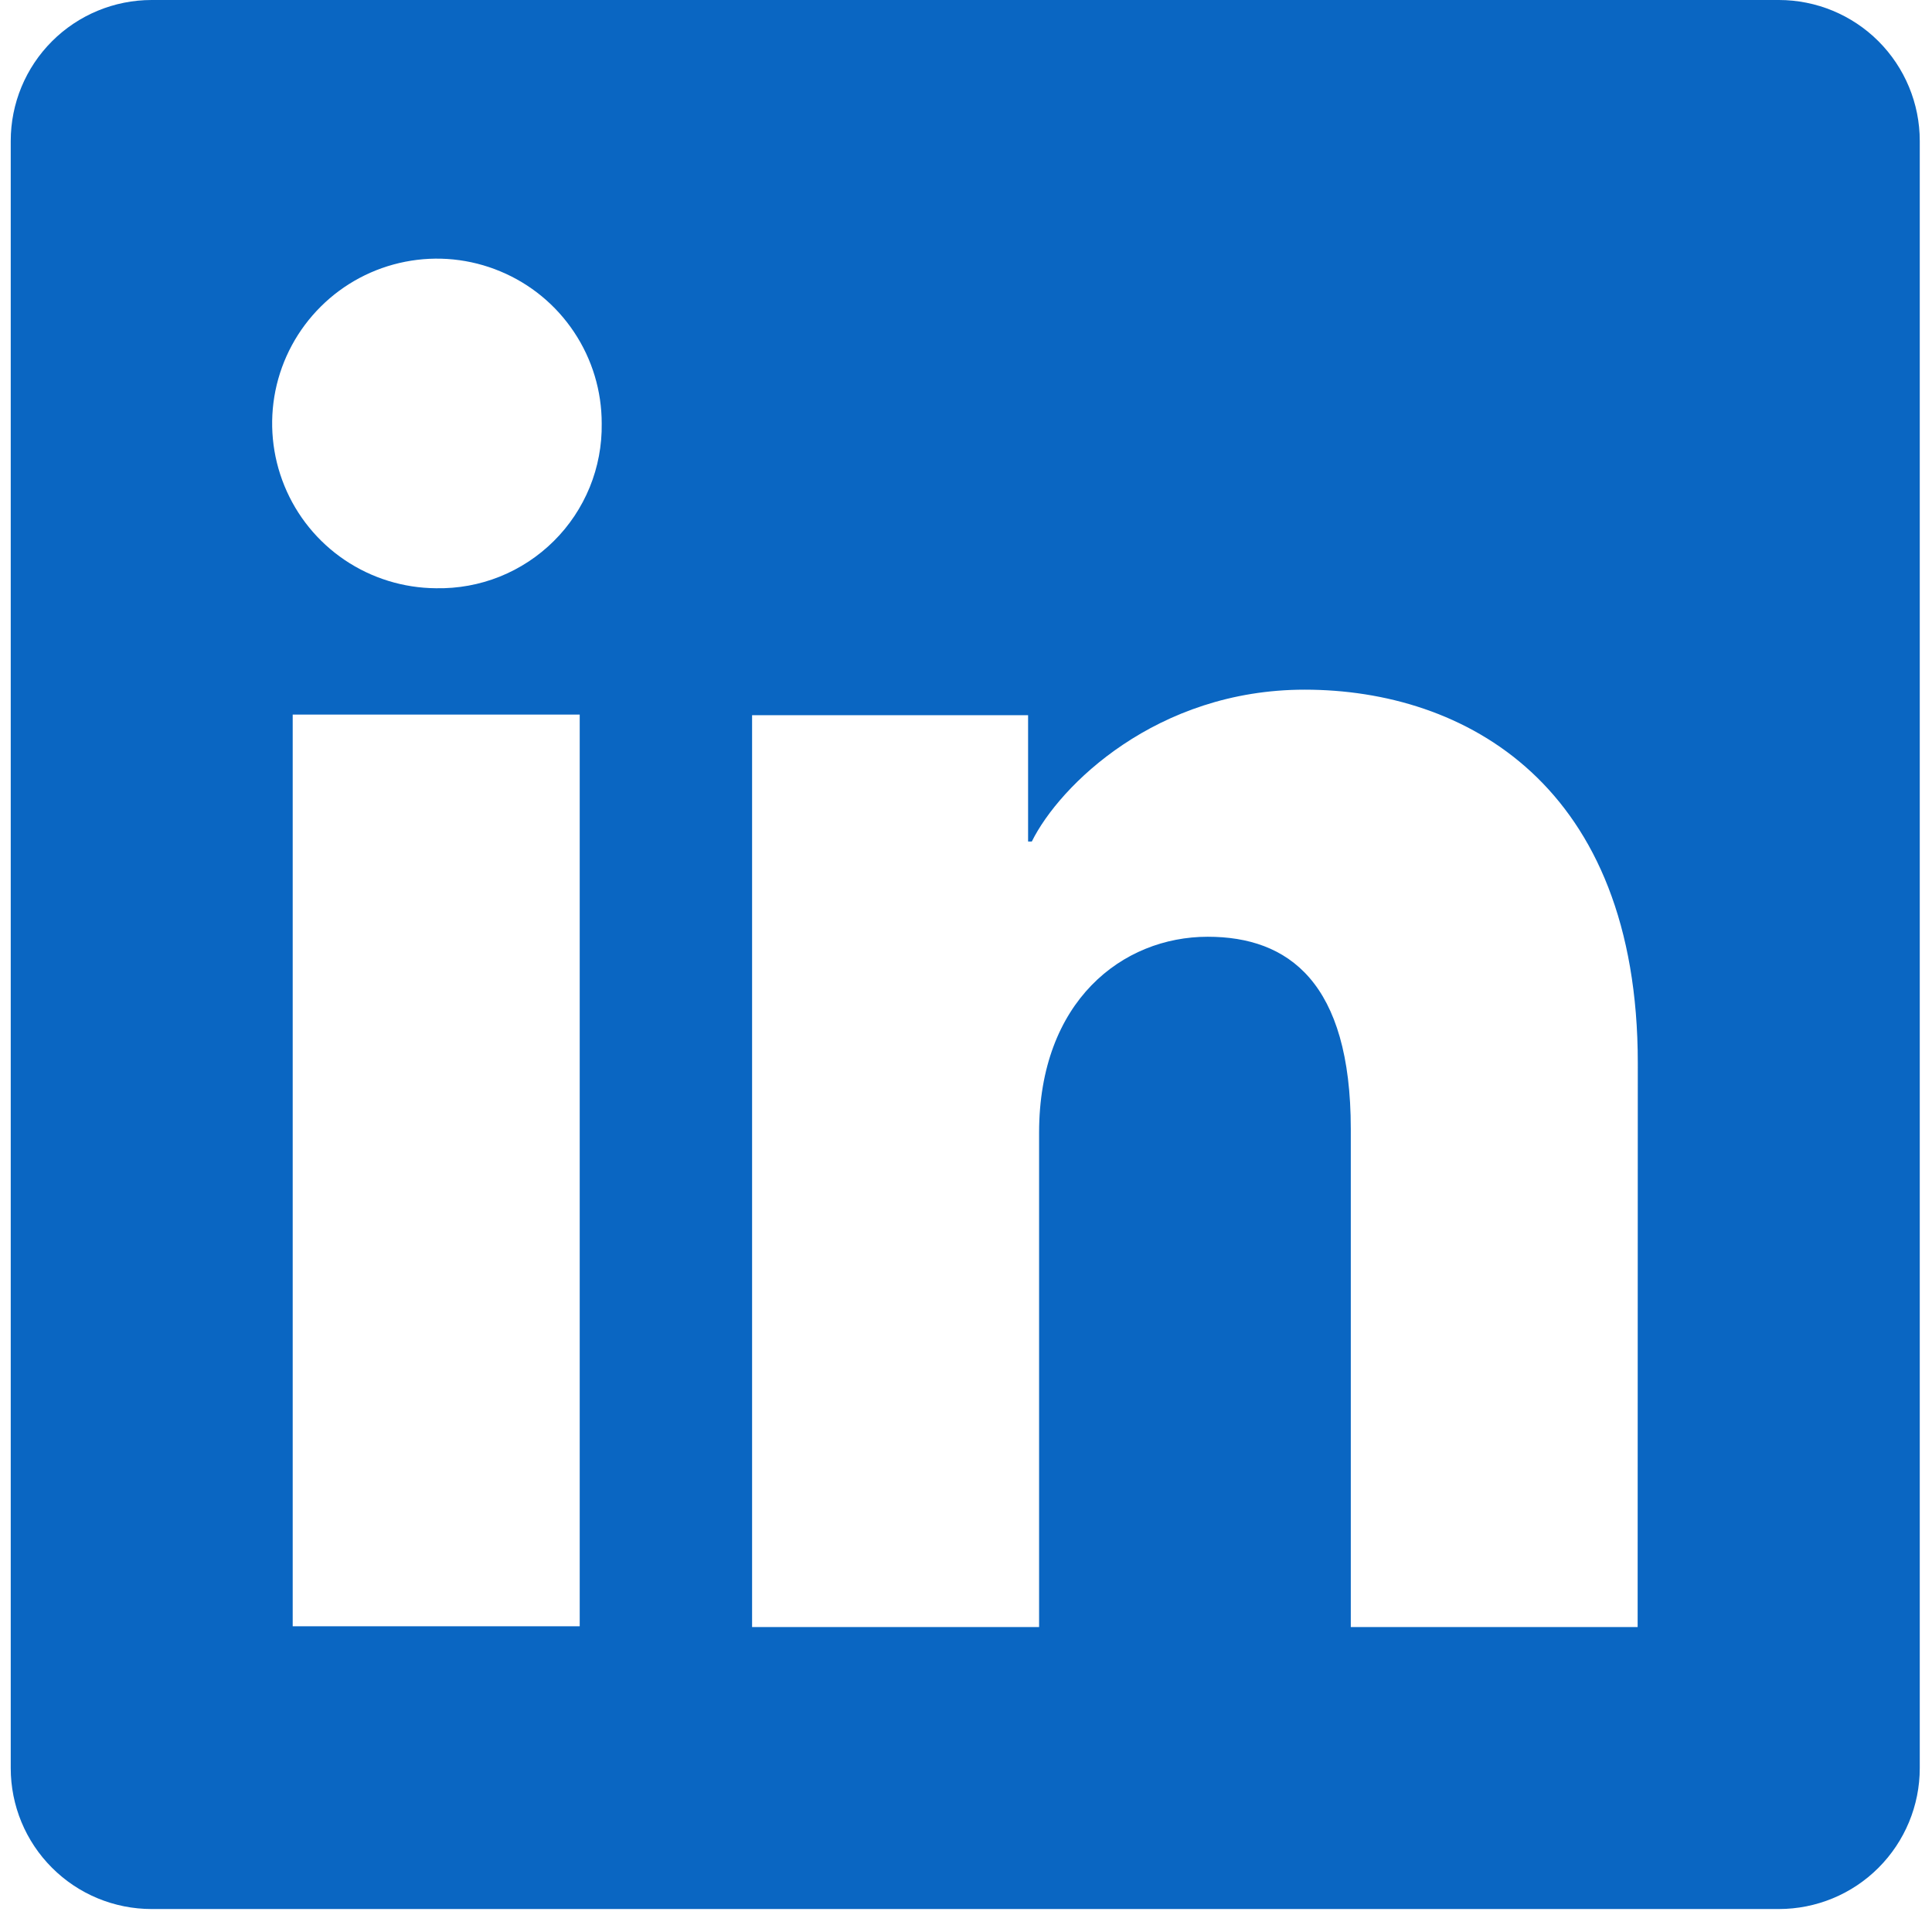
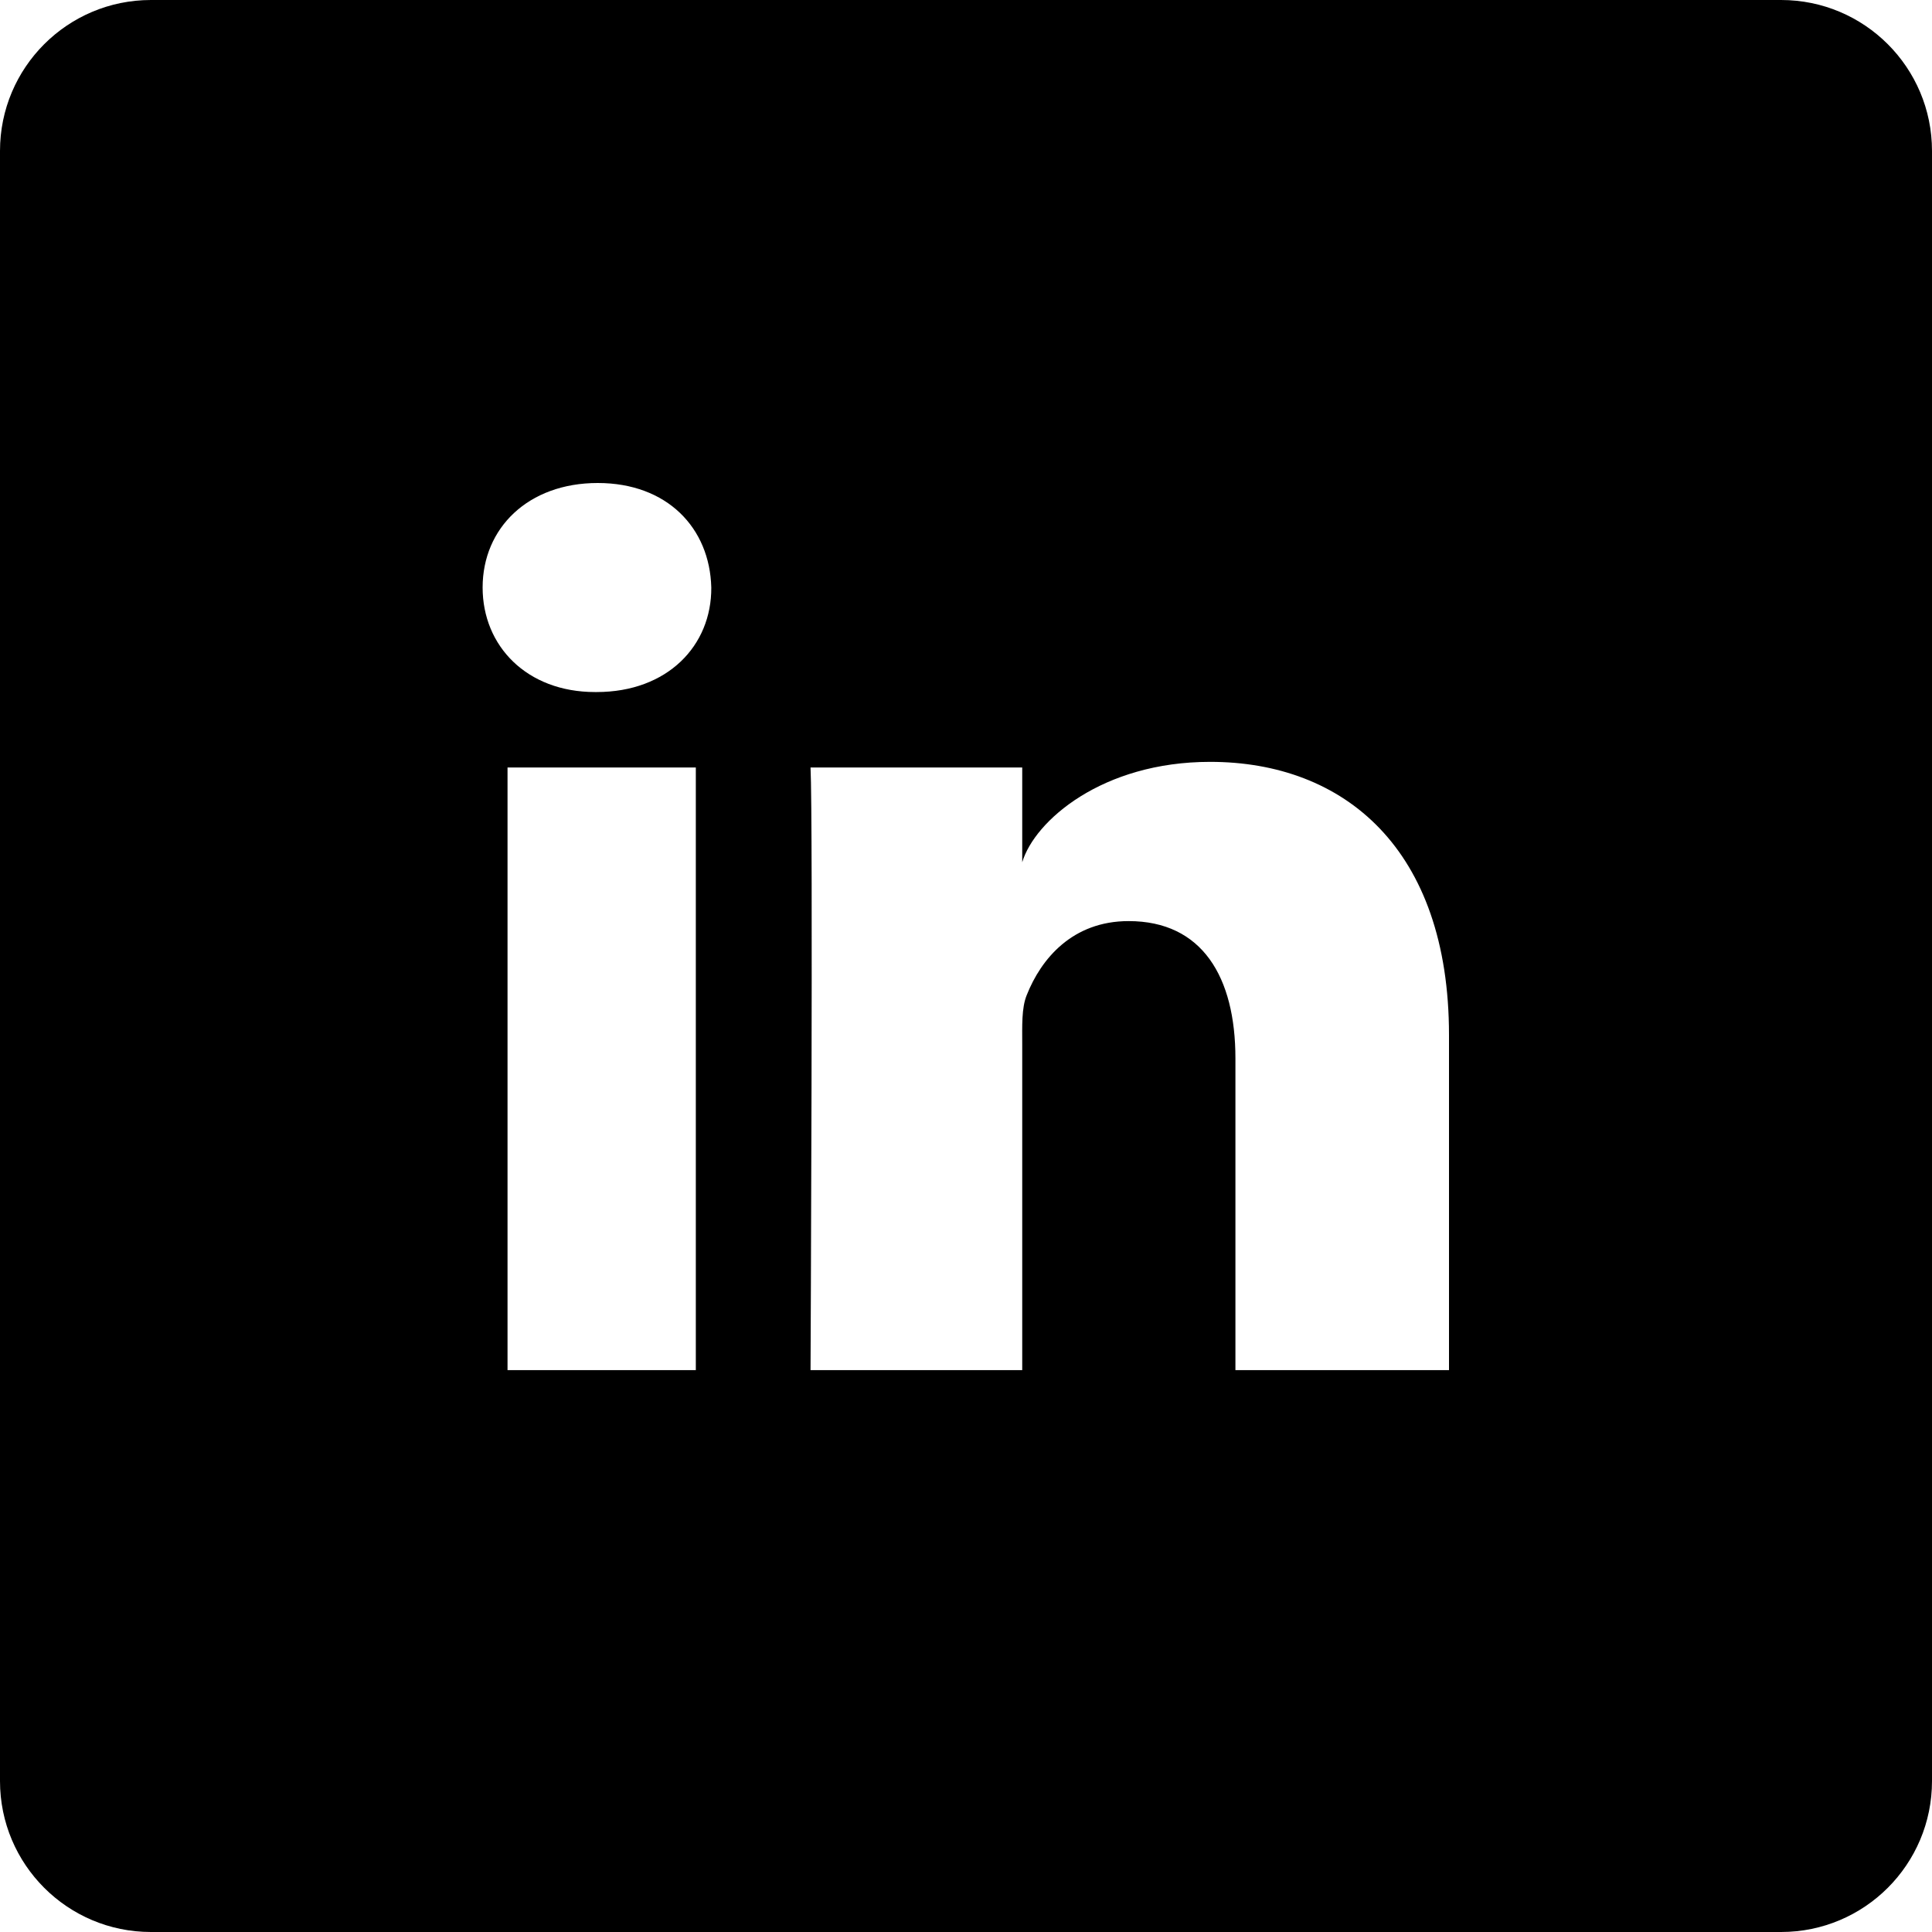
- <svg xmlns="http://www.w3.org/2000/svg" width="100%" height="100%" viewBox="0 0 36 36" fill="none">
-   <path d="M33.146 0H2.826C2.129 0 1.461 0.277 0.969 0.769C0.476 1.262 0.2 1.929 0.2 2.626V32.947C0.2 33.643 0.476 34.311 0.969 34.803C1.461 35.296 2.129 35.572 2.826 35.572H33.146C33.843 35.572 34.511 35.296 35.003 34.803C35.495 34.311 35.772 33.643 35.772 32.947V2.626C35.772 1.929 35.495 1.262 35.003 0.769C34.511 0.277 33.843 0 33.146 0ZM10.802 30.303H5.454V13.315H10.802V30.303ZM8.124 10.961C7.518 10.957 6.926 10.774 6.423 10.435C5.92 10.095 5.529 9.614 5.3 9.053C5.07 8.491 5.012 7.874 5.132 7.28C5.253 6.685 5.547 6.14 5.978 5.712C6.408 5.284 6.955 4.994 7.551 4.877C8.146 4.76 8.762 4.822 9.322 5.056C9.883 5.289 10.361 5.683 10.697 6.188C11.034 6.693 11.213 7.286 11.212 7.893C11.218 8.299 11.142 8.702 10.989 9.078C10.835 9.454 10.608 9.796 10.319 10.082C10.031 10.368 9.688 10.594 9.311 10.745C8.934 10.896 8.531 10.969 8.124 10.961ZM30.515 30.318H25.17V21.037C25.17 18.3 24.006 17.455 22.504 17.455C20.918 17.455 19.362 18.651 19.362 21.106V30.318H14.014V13.327H19.157V15.681H19.226C19.742 14.637 21.551 12.851 24.31 12.851C27.294 12.851 30.518 14.622 30.518 19.809L30.515 30.318Z" fill="#0A66C2" />
+ <svg xmlns="http://www.w3.org/2000/svg" fill="#000000" height="100%" width="100%" version="1.1" id="Layer_1" viewBox="-143 145 512 512" xml:space="preserve">
+   <style>
+     svg {
+ 			border-radius: 6px;
+     }
+   </style>
+   <path d="M329,145h-432c-22.1,0-40,17.9-40,40v432c0,22.1,17.9,40,40,40h432c22.1,0,40-17.9,40-40V185C369,162.9,351.1,145,329,145z   M41.4,508.1H-8.5V348.4h49.9V508.1z M15.1,328.4h-0.4c-18.1,0-29.8-12.2-29.8-27.7c0-15.8,12.1-27.7,30.5-27.7  c18.4,0,29.7,11.9,30.1,27.7C45.6,316.1,33.9,328.4,15.1,328.4z M241,508.1h-56.6v-82.6c0-21.6-8.8-36.4-28.3-36.4  c-14.9,0-23.2,10-27,19.6c-1.4,3.4-1.2,8.2-1.2,13.1v86.3H71.8c0,0,0.7-146.4,0-159.7h56.1v25.1c3.3-11,21.2-26.6,49.8-26.6  c35.5,0,63.3,23,63.3,72.4V508.1z" />
</svg>
